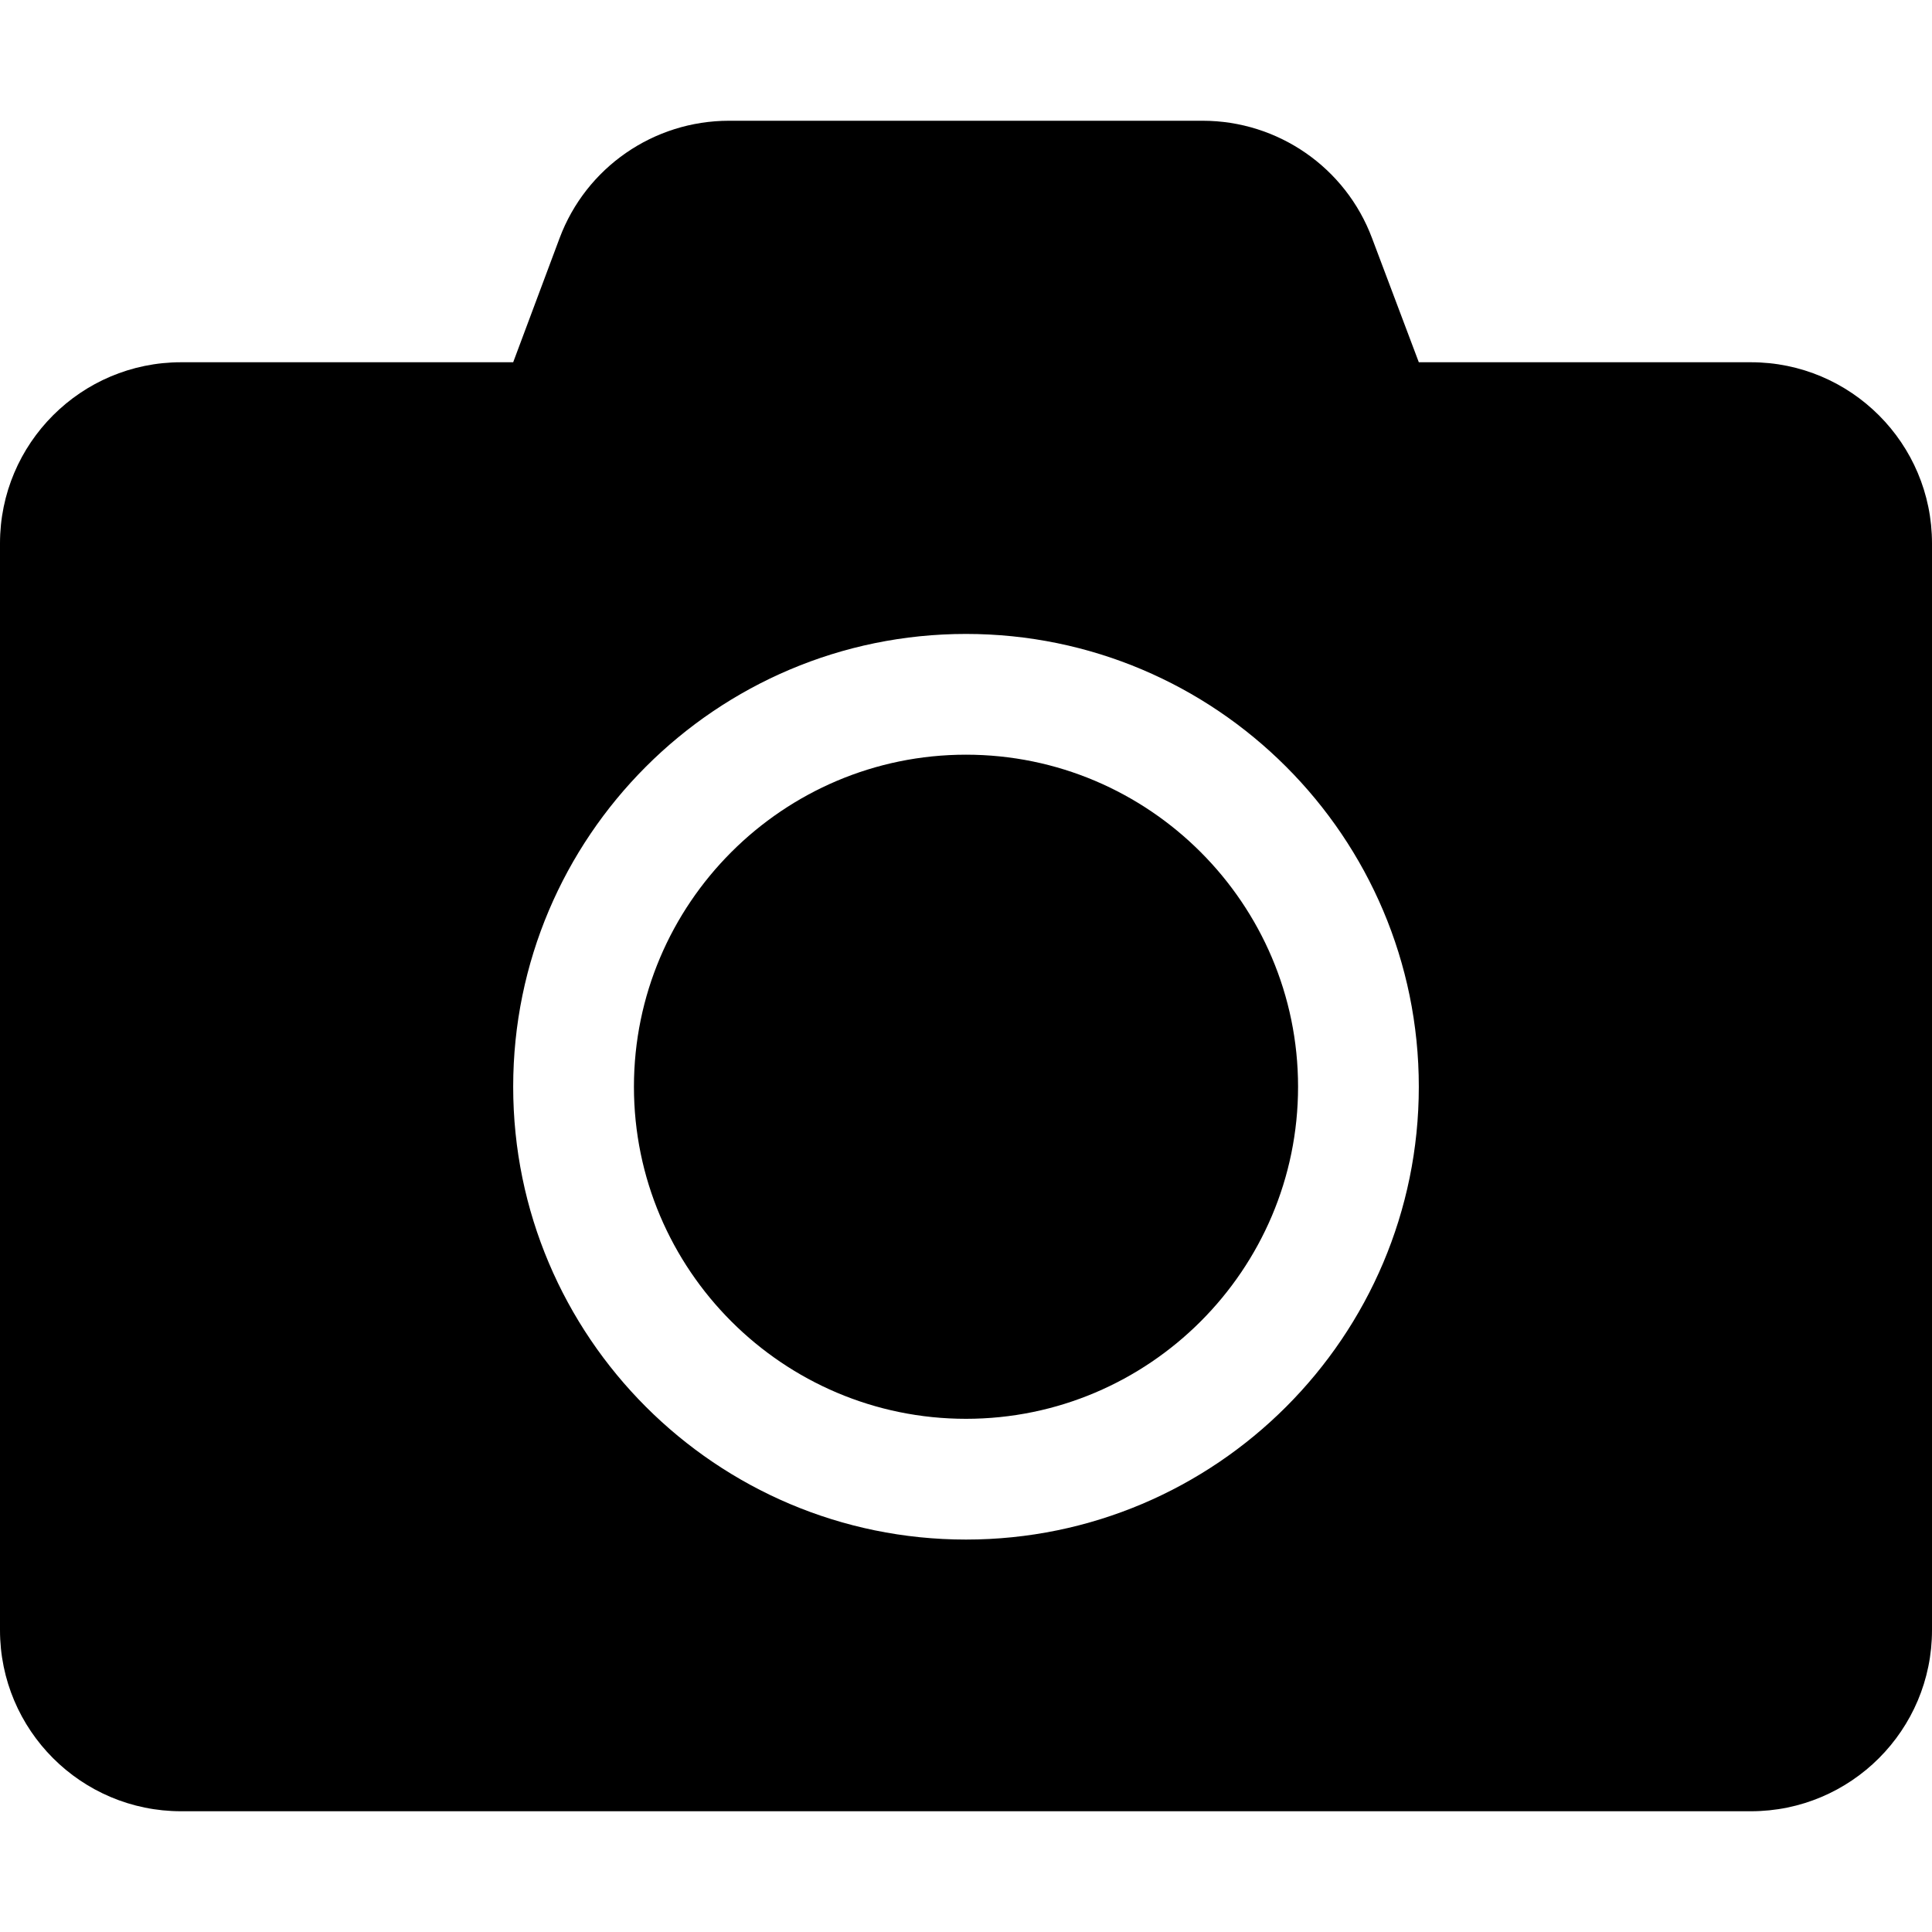
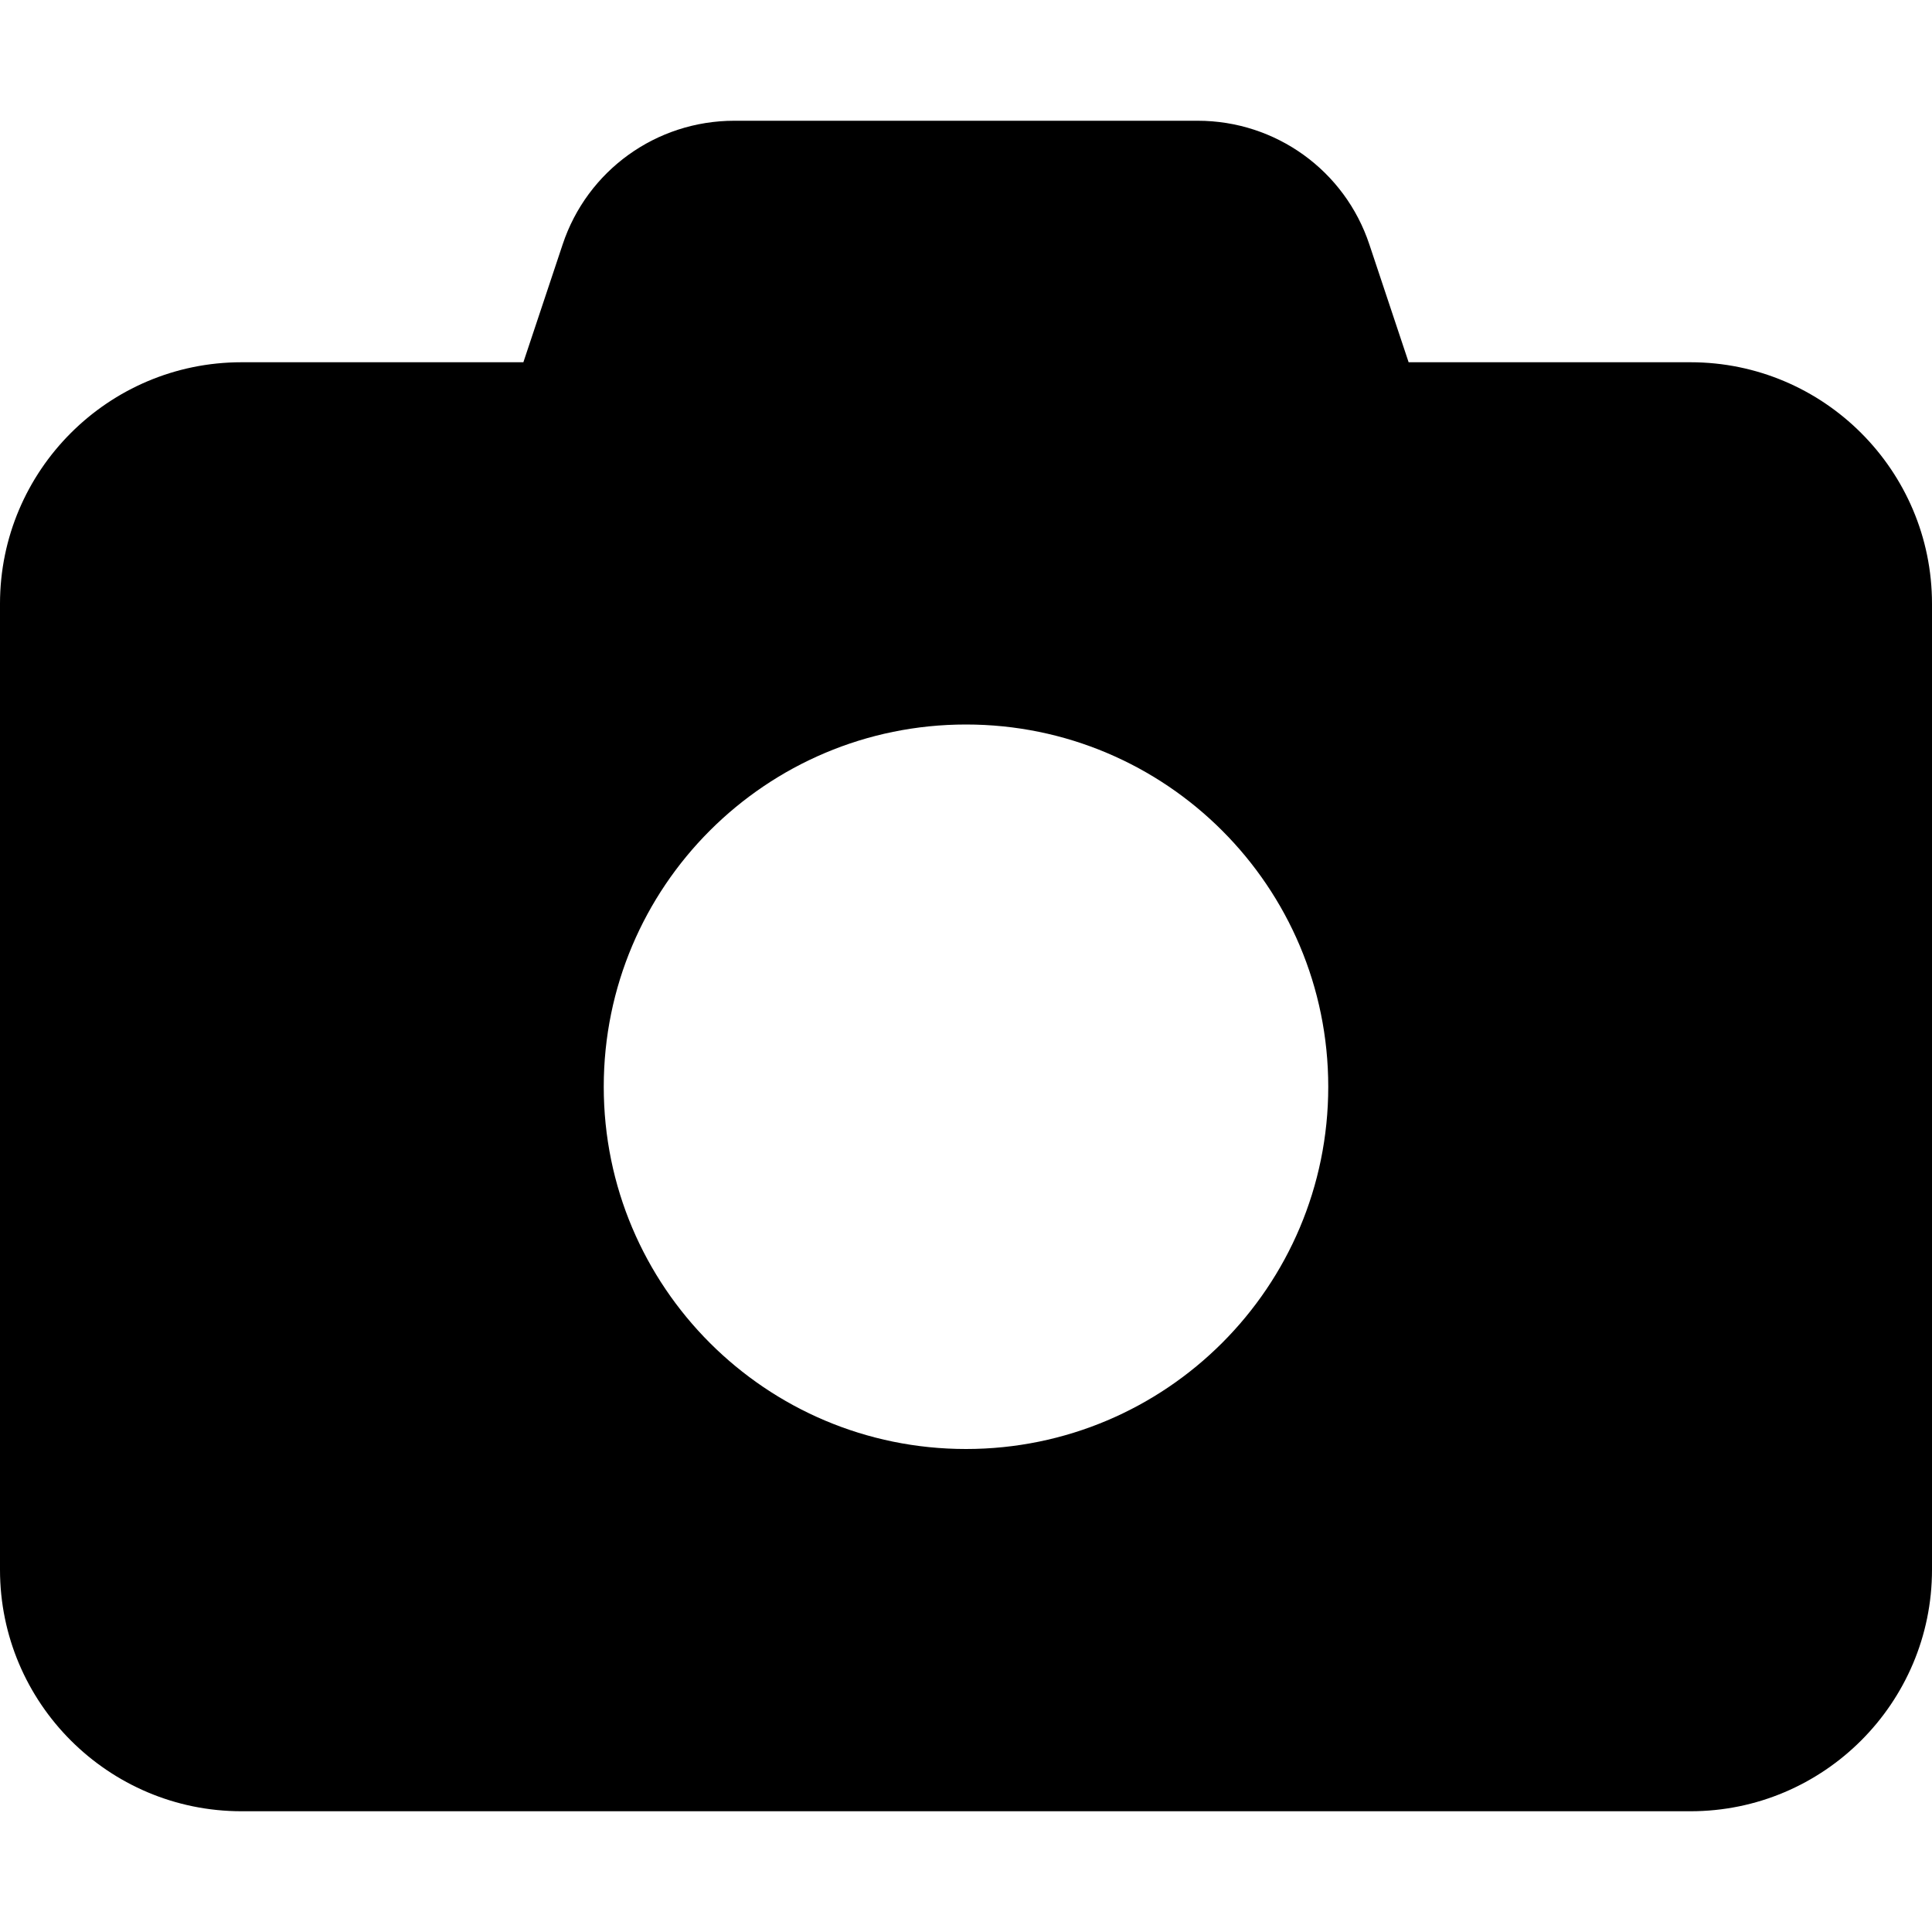
<svg xmlns="http://www.w3.org/2000/svg" viewBox="0 0 512 512">
-   <path d="M512 144v288c0 26.5-21.5 48-48 48H48c-26.5 0-48-21.5-48-48V144c0-26.5 21.5-48 48-48h88l12.3-32.9c7-18.7 24.9-31.1 44.9-31.1h125.5c20 0 37.9 12.4 44.9 31.1L376 96h88c26.5 0 48 21.5 48 48zM376 288c0-66.2-53.8-120-120-120s-120 53.8-120 120 53.8 120 120 120 120-53.8 120-120zm-32 0c0 48.5-39.5 88-88 88s-88-39.5-88-88 39.5-88 88-88 88 39.5 88 88z" />
+   <path d="M149.1 64.8L138.7 96H64C28.7 96 0 124.7 0 160V416c0 35.3 28.7 64 64 64H448c35.3 0 64-28.7 64-64V160c0-35.3-28.7-64-64-64H373.3L362.9 64.8C356.4 45.2 338.1 32 317.4 32H194.6c-20.7 0-39 13.2-45.5 32.8zM256 192a96 96 0 1 1 0 192 96 96 0 1 1 0-192z" />
</svg>
